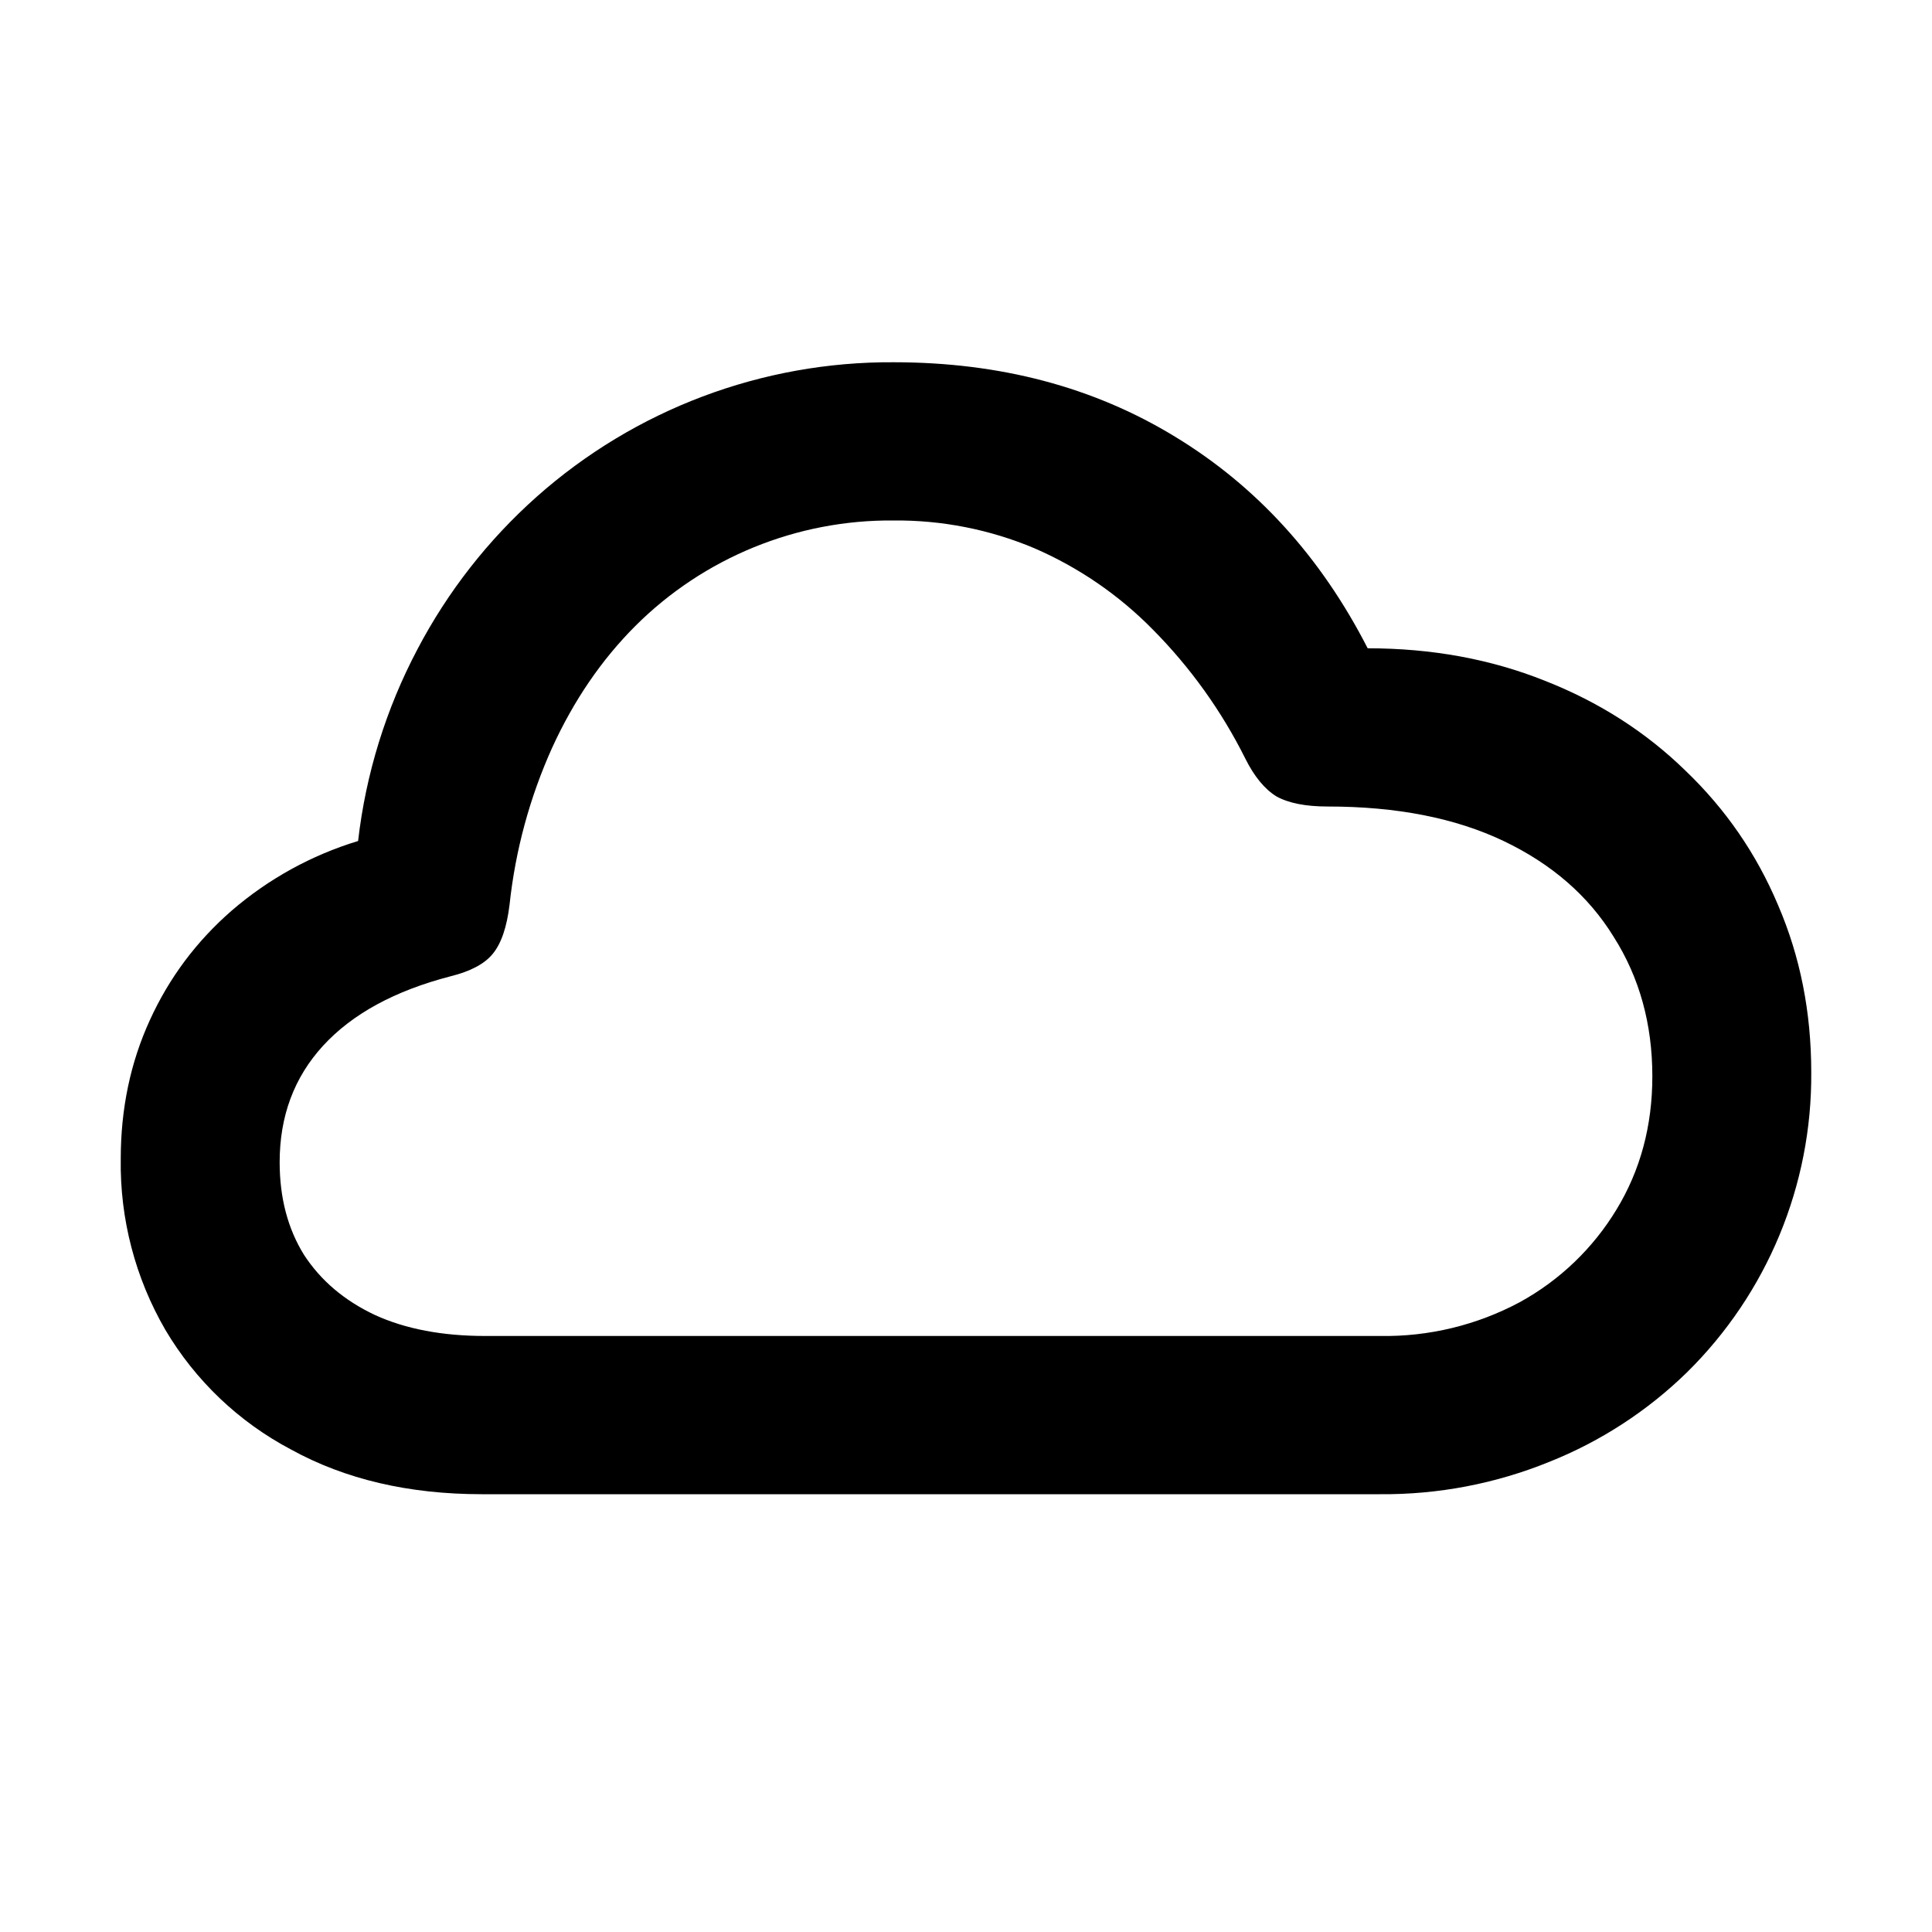
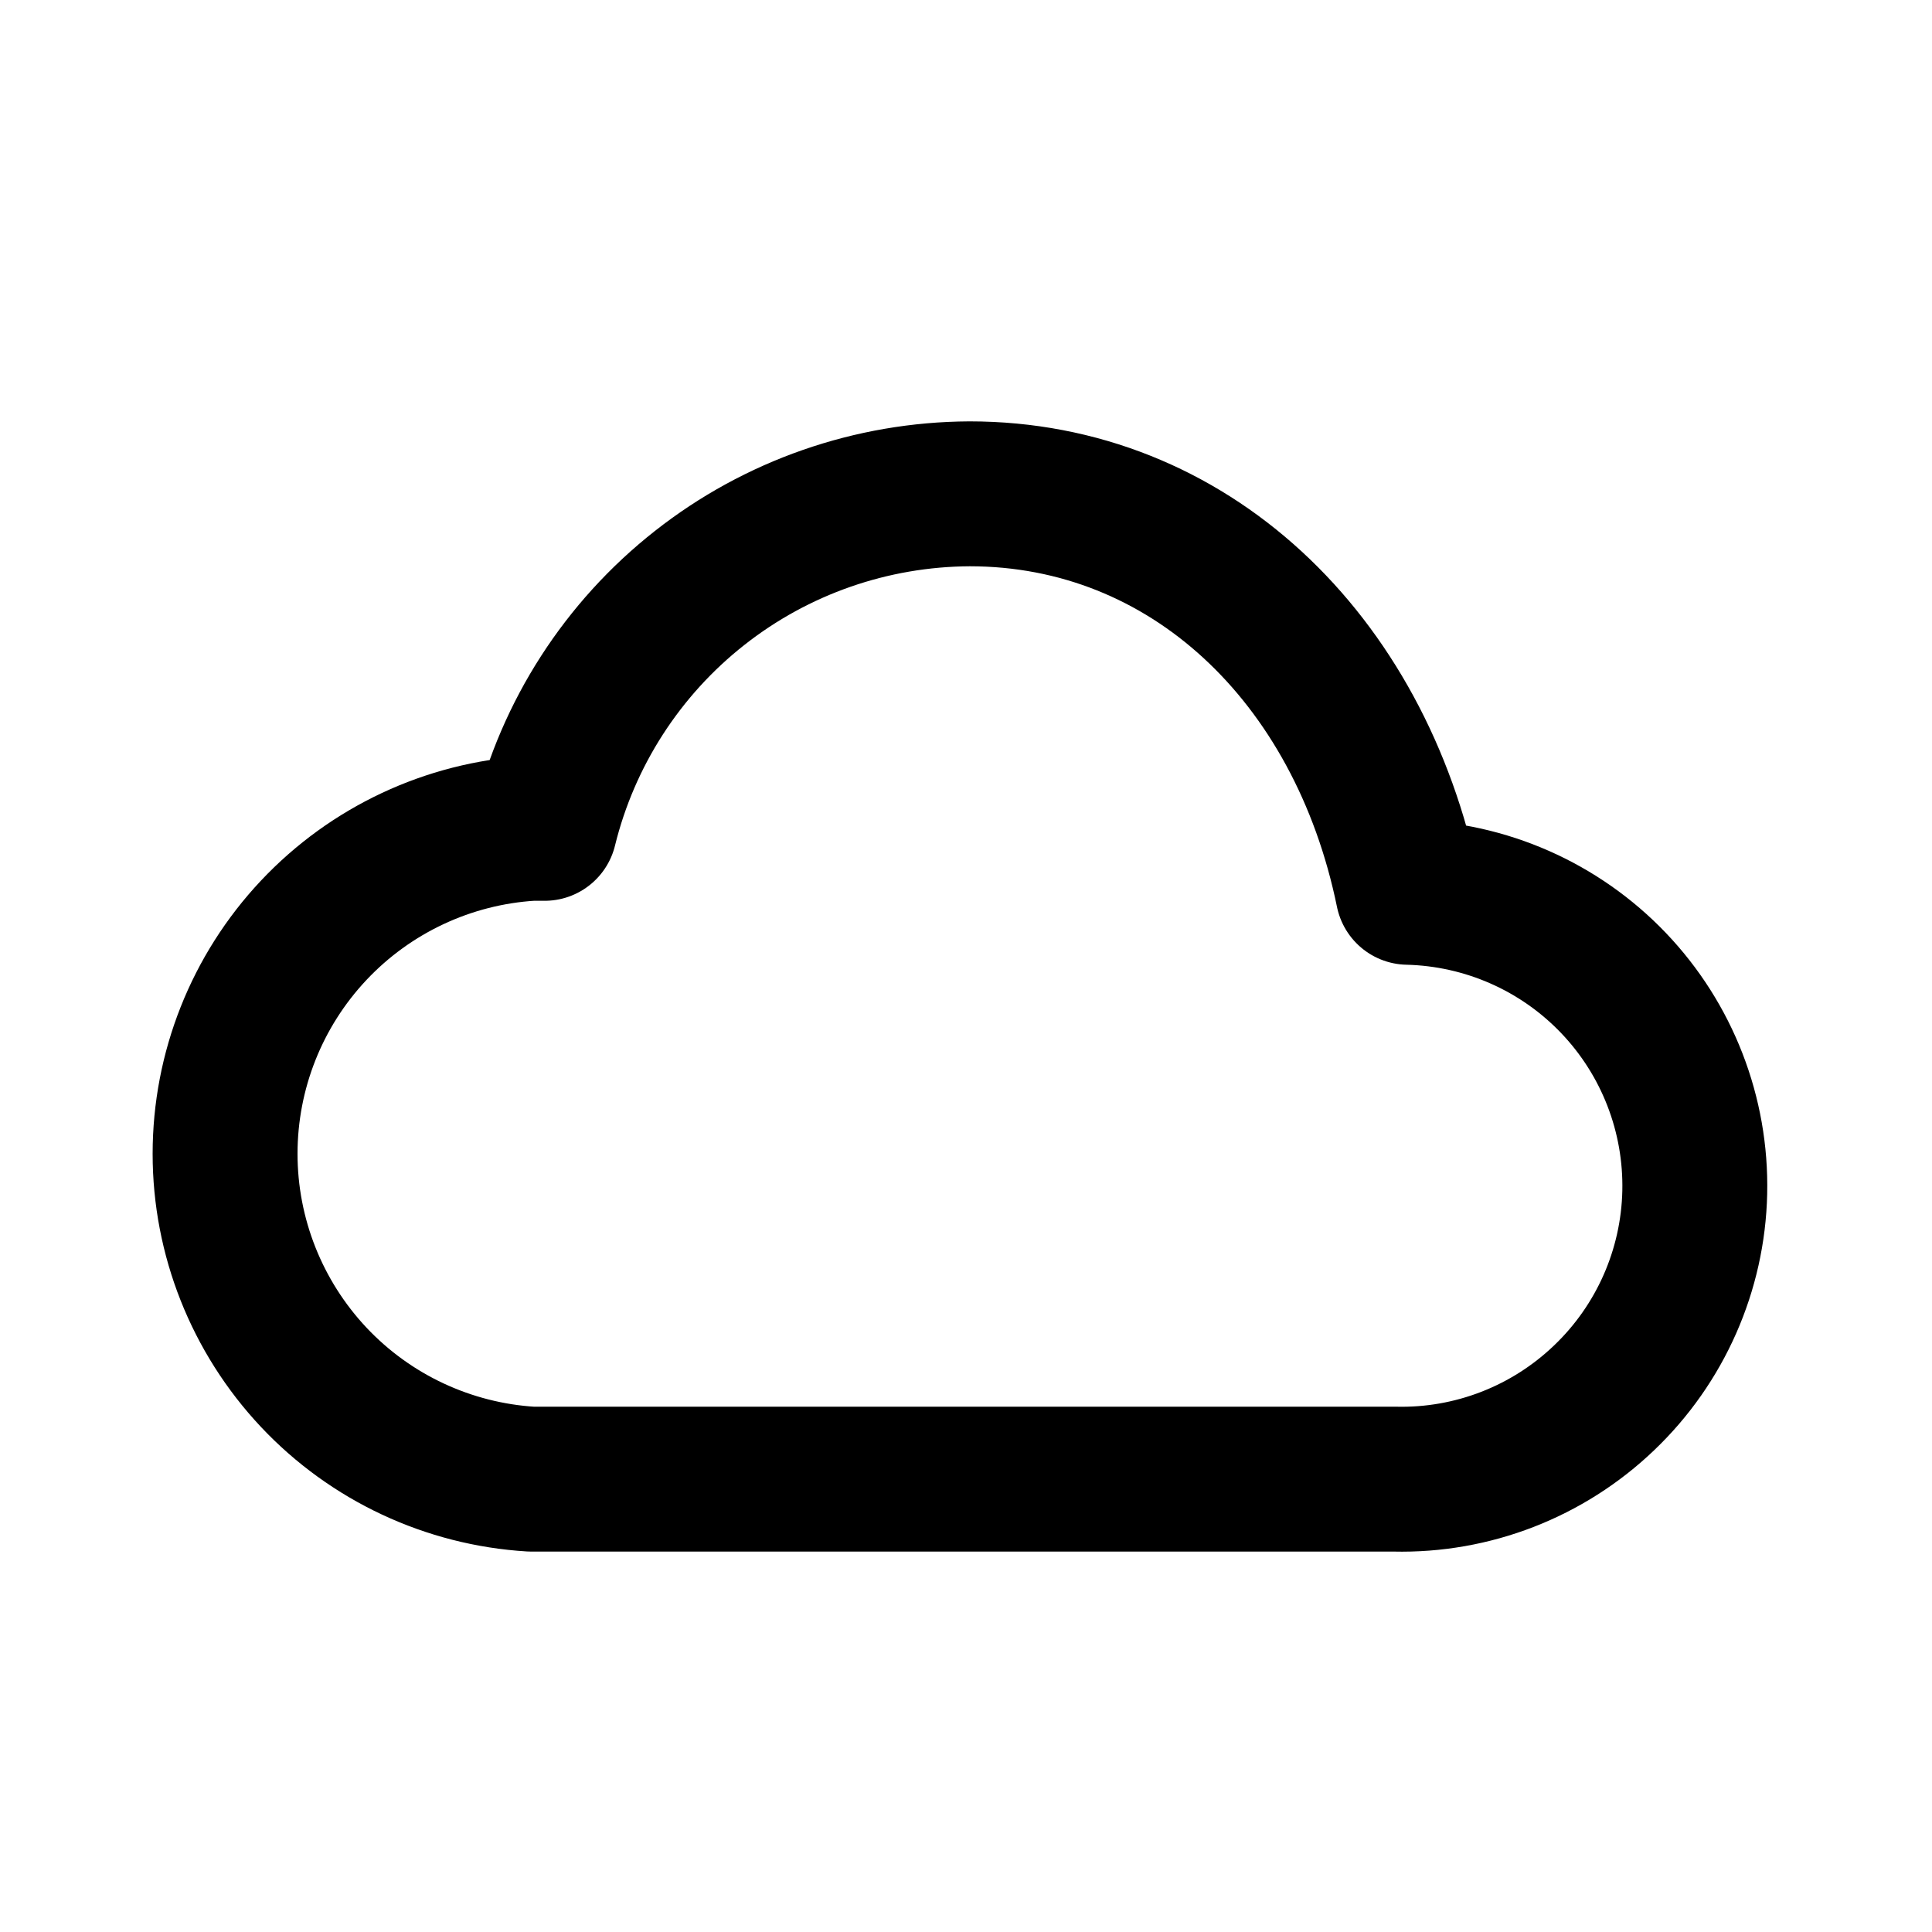
- <svg xmlns="http://www.w3.org/2000/svg" width="20" height="20" fill="currentColor" viewBox="0 0 20 20">
-   <path d="M4.988 15.468c-.756 0-1.414-.154-1.974-.462a3.299 3.299 0 0 1-1.302-1.239 3.422 3.422 0 0 1-.462-1.771c0-.518.1-.996.301-1.435.2-.439.483-.817.847-1.134a3.61 3.61 0 0 1 1.309-.721 5.626 5.626 0 0 1 .616-1.988 5.591 5.591 0 0 1 1.232-1.575A5.516 5.516 0 0 1 9.251 3.75c1.101 0 2.072.257 2.912.77.845.513 1.51 1.244 1.995 2.191.663 0 1.274.112 1.834.336.56.22 1.045.53 1.456.931.415.397.735.861.959 1.393.229.532.343 1.108.343 1.729a4.313 4.313 0 0 1-1.288 3.108 4.34 4.34 0 0 1-1.421.924 4.55 4.55 0 0 1-1.757.336H4.988Zm.035-1.638h9.261a2.96 2.96 0 0 0 1.449-.35 2.673 2.673 0 0 0 1.001-.959c.247-.406.371-.866.371-1.379 0-.541-.133-1.022-.399-1.442-.261-.425-.642-.756-1.141-.994-.5-.238-1.106-.357-1.82-.357-.229 0-.406-.035-.532-.105-.121-.075-.229-.205-.322-.392a5.188 5.188 0 0 0-.959-1.337 3.883 3.883 0 0 0-1.225-.84 3.668 3.668 0 0 0-1.456-.287A3.737 3.737 0 0 0 6.577 6.48c-.35.35-.637.77-.861 1.26a5.333 5.333 0 0 0-.441 1.624c-.028.233-.086.404-.175.511-.084.103-.229.18-.434.231-.579.15-1.02.39-1.323.721-.299.327-.448.728-.448 1.204 0 .369.084.688.252.959.173.266.418.474.735.623.317.145.698.217 1.141.217Z" />
+ <svg xmlns="http://www.w3.org/2000/svg" width="20" height="20" fill="none" viewBox="0 0 20 20">
+   <path d="M5.5 15.312H14.438C15.243 15.331 16.023 15.028 16.605 14.471C17.188 13.915 17.526 13.149 17.544 12.344C17.562 11.538 17.259 10.758 16.703 10.176C16.146 9.593 15.381 9.256 14.575 9.237C14.075 6.8 12.3 5.112 10.037 5.112C9.023 5.117 8.039 5.459 7.242 6.087C6.445 6.714 5.88 7.59 5.638 8.575H5.5C4.642 8.627 3.836 9.005 3.247 9.631C2.658 10.257 2.33 11.084 2.33 11.944C2.33 12.803 2.658 13.63 3.247 14.257C3.836 14.883 4.642 15.26 5.5 15.312Z" stroke-width="1.5" stroke-linecap="round" stroke-linejoin="round" stroke="currentColor" />
</svg>
